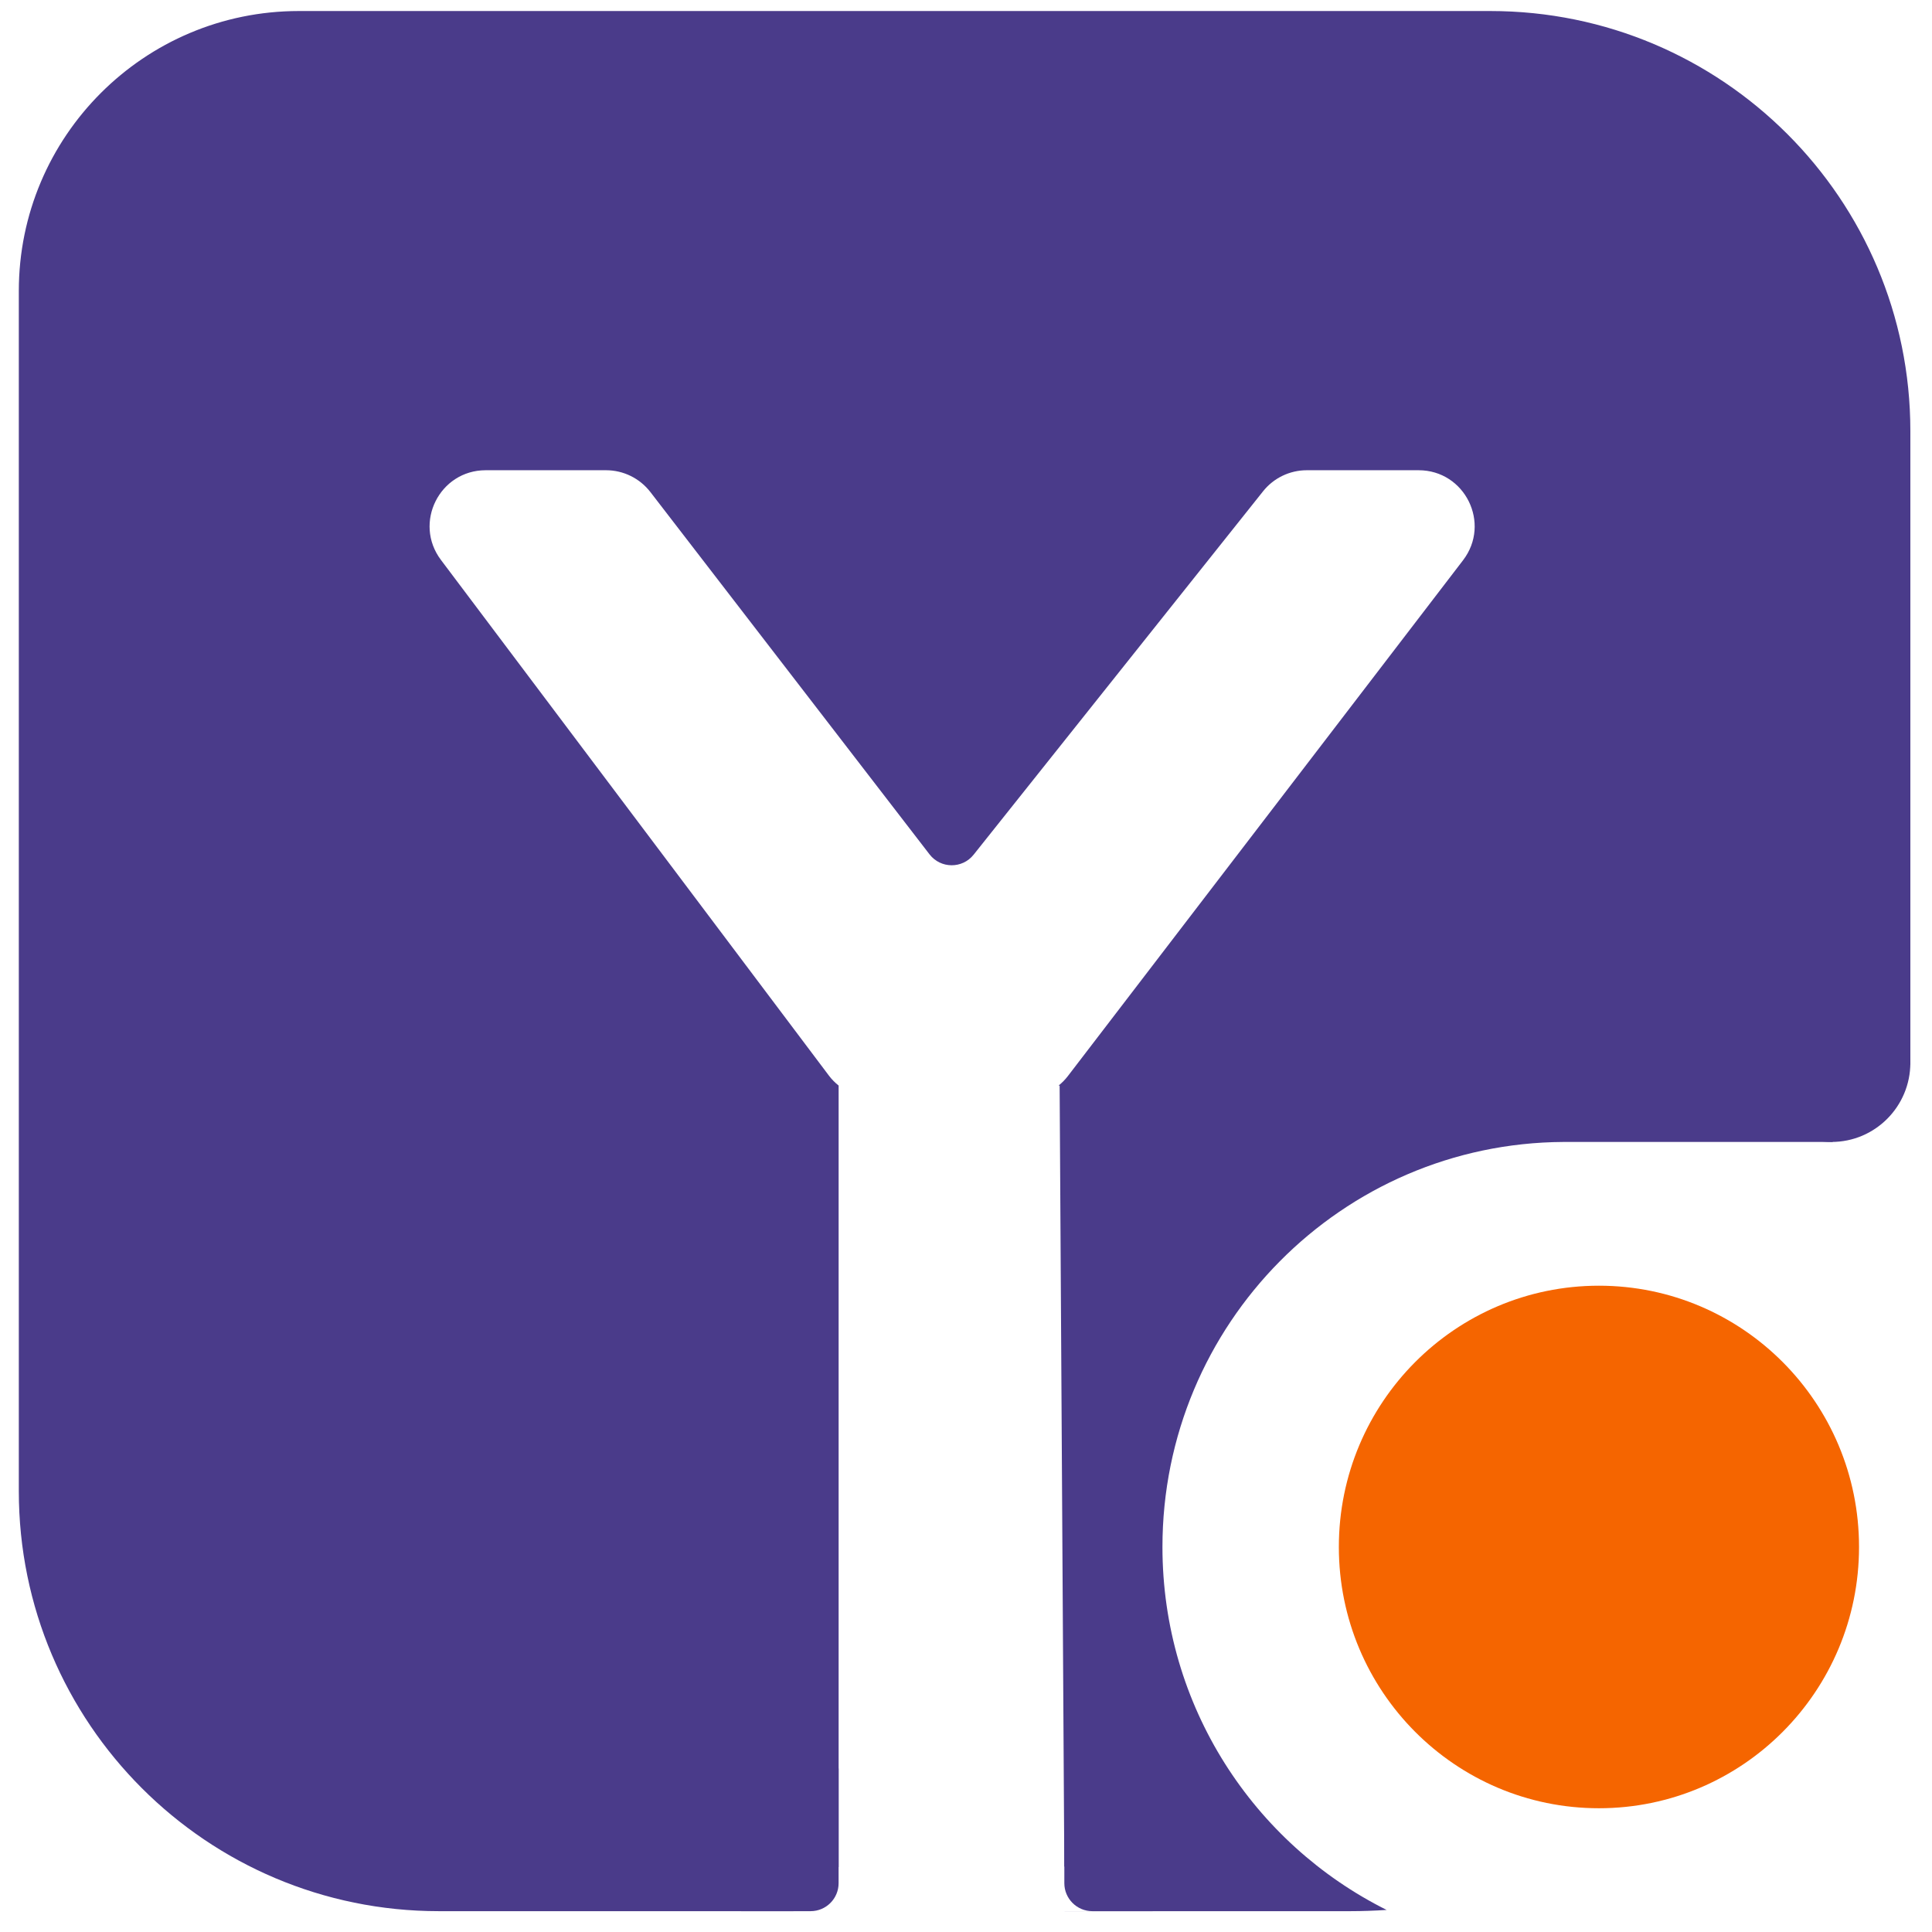
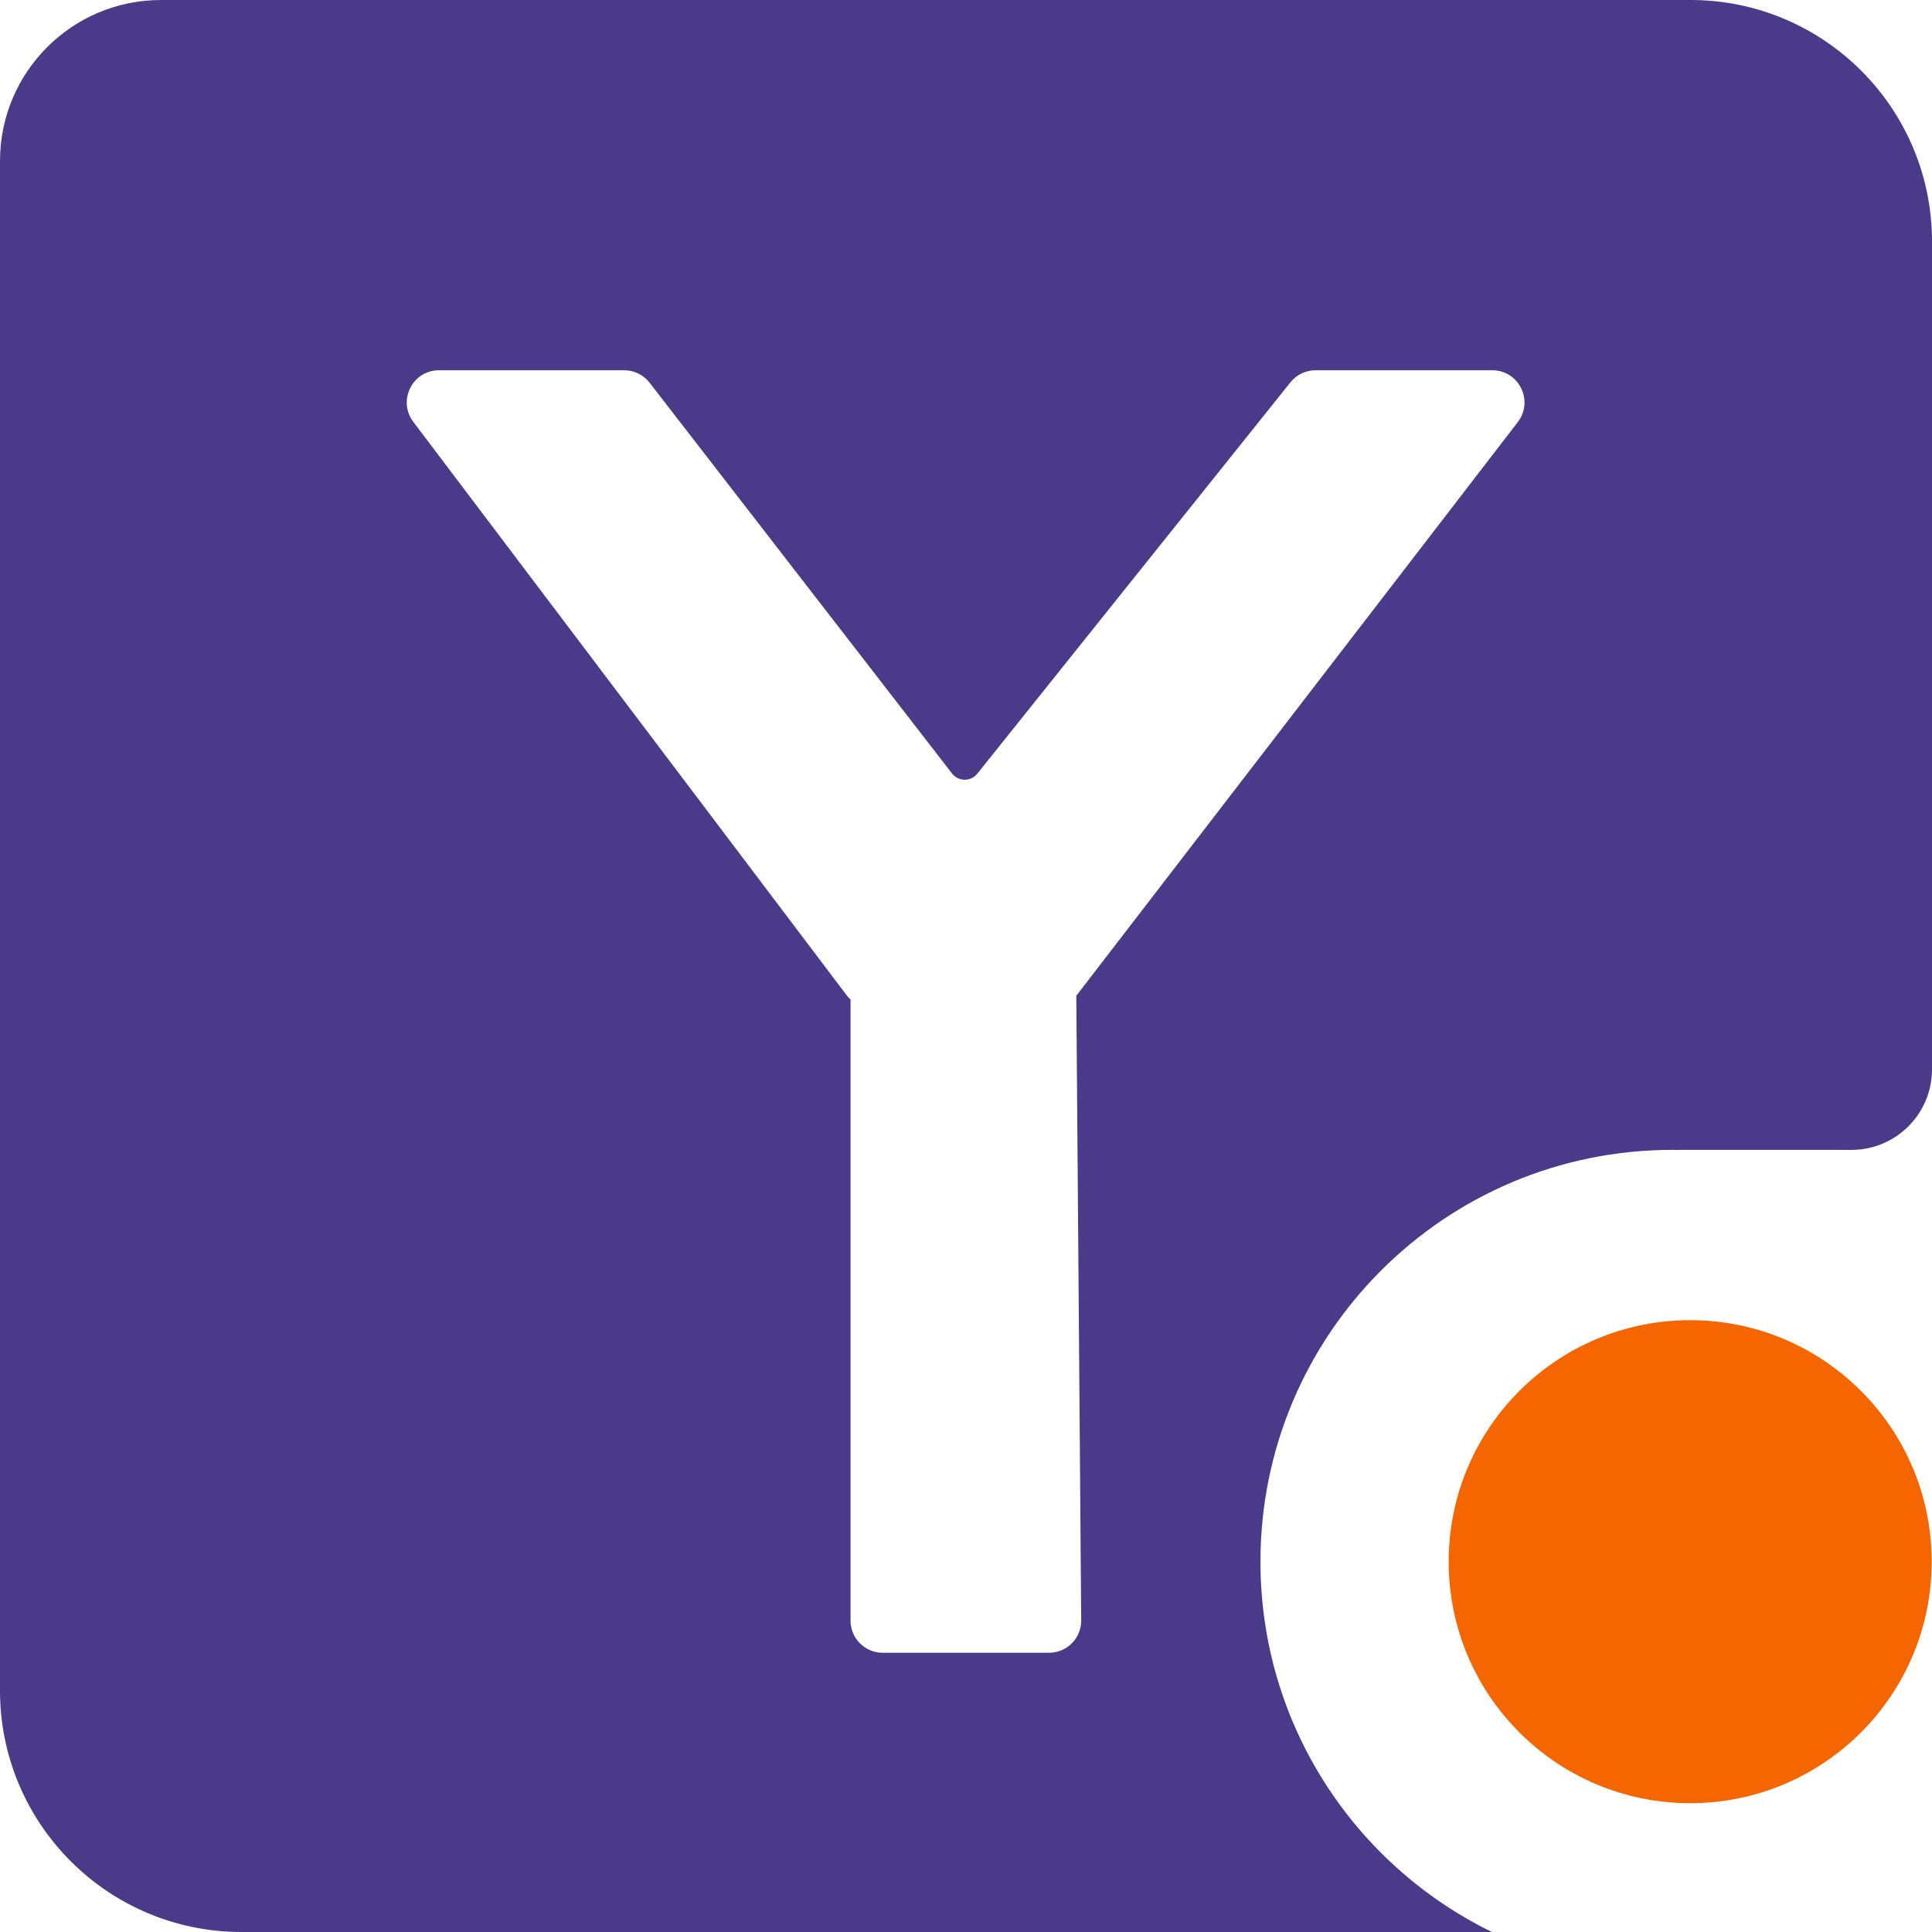
- <svg xmlns="http://www.w3.org/2000/svg" width="69" height="69" viewBox="0 0 69 69" fill="none">
-   <path d="M29.95 67.256V63.161H26.466V68.256H28.95C29.503 68.256 29.95 67.808 29.95 67.256Z" fill="#4A3B8A" />
-   <path d="M38.012 67.256V63.161H41.164V68.256H39.012C38.46 68.256 38.012 67.808 38.012 67.256Z" fill="#4A3B8A" />
-   <path d="M53.227 0.394C61.511 0.394 68.227 7.109 68.227 15.393V38.015L65.444 40.784H55.84C47.922 40.825 41.516 47.285 41.516 55.249C41.516 60.931 44.778 65.846 49.523 68.212C49.094 68.239 48.662 68.256 48.227 68.256H38.022V68.254H39.653L38.011 66.654L37.844 38.77H37.807C37.928 38.672 38.039 38.56 38.136 38.434L52.251 20.01C53.259 18.694 52.322 16.794 50.664 16.794H46.672C46.063 16.794 45.487 17.071 45.108 17.548L34.772 30.525C34.367 31.033 33.594 31.027 33.198 30.513L23.228 17.573C22.849 17.082 22.264 16.794 21.644 16.794H17.346C15.697 16.794 14.756 18.678 15.747 19.996L29.608 38.42C29.707 38.552 29.824 38.668 29.951 38.77V66.677L28.337 68.256H15.672C7.388 68.256 0.672 61.54 0.672 53.256V10.393C0.672 4.871 5.149 0.394 10.672 0.394H53.227Z" fill="#4A3B8A" />
-   <path d="M66.394 55.249C66.394 60.402 62.235 64.58 57.105 64.58C51.975 64.58 47.816 60.402 47.816 55.249C47.816 50.095 51.975 45.918 57.105 45.918C62.235 45.918 66.394 50.095 66.394 55.249Z" fill="#F56500" />
-   <path d="M68.227 37.956C68.227 39.518 66.966 40.784 65.412 40.784C63.857 40.784 62.597 39.518 62.597 37.956C62.597 36.395 63.857 35.129 65.412 35.129C66.966 35.129 68.227 36.395 68.227 37.956Z" fill="#4A3B8A" />
+ <svg xmlns="http://www.w3.org/2000/svg" width="68" height="68" viewBox="0 0 68 68" fill="none">
+   <path fill-rule="evenodd" clip-rule="evenodd" d="M59.5 0C64.194 0 68 3.806 68 8.5V37.698L65.198 40.472H59.122L59.126 40.475C59.037 40.474 58.948 40.472 58.859 40.472C50.854 40.472 44.364 46.962 44.364 54.967C44.364 60.695 47.688 65.647 52.511 68H8.5C3.806 68 0 64.194 0 59.5V5.667C0 2.537 2.537 9.12698e-08 5.667 0H59.5ZM15.452 13.032C14.516 13.032 13.984 14.102 14.548 14.849L29.796 35.026C29.838 35.081 29.886 35.131 29.936 35.177V57.039C29.936 57.665 30.443 58.172 31.069 58.172H36.922C37.551 58.172 38.06 57.66 38.055 57.03L37.882 35.045C37.885 35.041 37.889 35.038 37.892 35.034L53.42 14.857C53.994 14.111 53.463 13.032 52.523 13.032H46.303C45.959 13.032 45.633 13.189 45.418 13.458L34.398 27.231C34.169 27.517 33.733 27.514 33.508 27.224L22.865 13.472C22.651 13.195 22.32 13.032 21.969 13.032H15.452Z" fill="#4A3B8A" />
+   <path d="M67.989 54.966C67.989 59.66 64.184 63.466 59.489 63.466C54.795 63.466 50.989 59.66 50.989 54.966C50.989 50.271 54.795 46.466 59.489 46.466C64.184 46.466 67.989 50.271 67.989 54.966Z" fill="#F56500" />
+   <path d="M68 37.639C68 39.204 66.731 40.472 65.167 40.472C63.602 40.472 62.333 39.204 62.333 37.639C62.333 36.074 63.602 34.806 65.167 34.806C66.731 34.806 68 36.074 68 37.639Z" fill="#4A3B8A" />
</svg>
